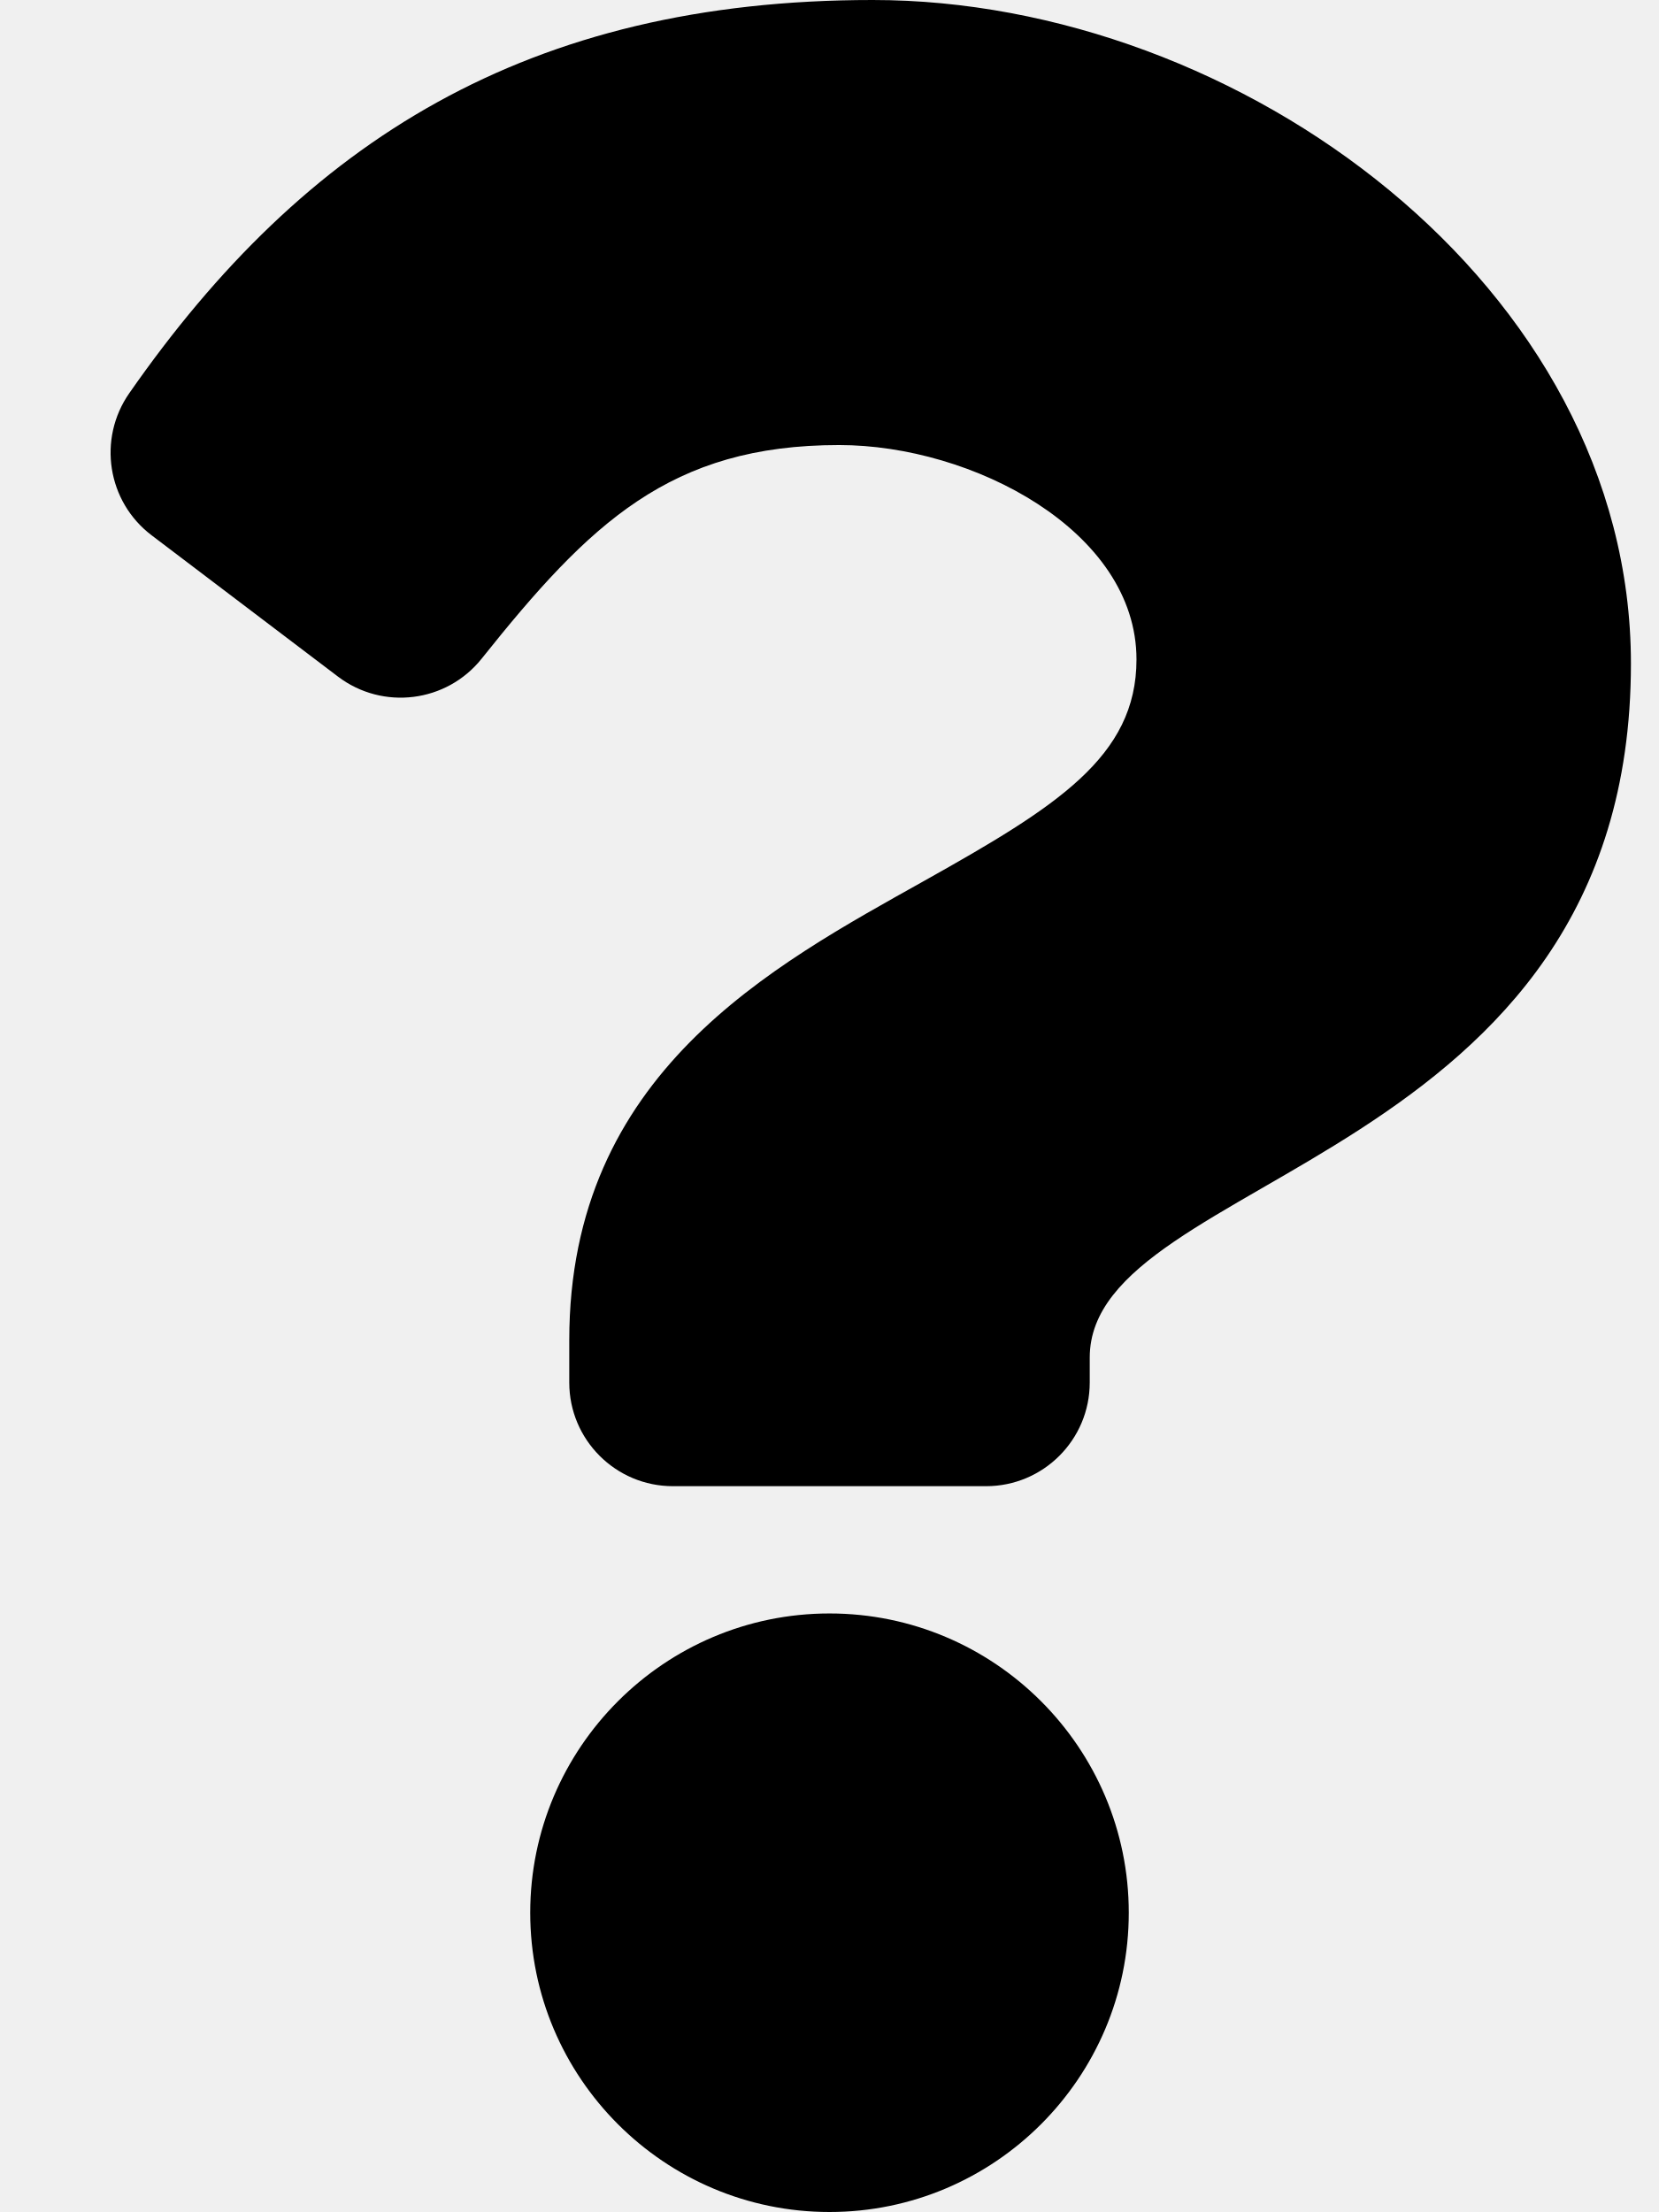
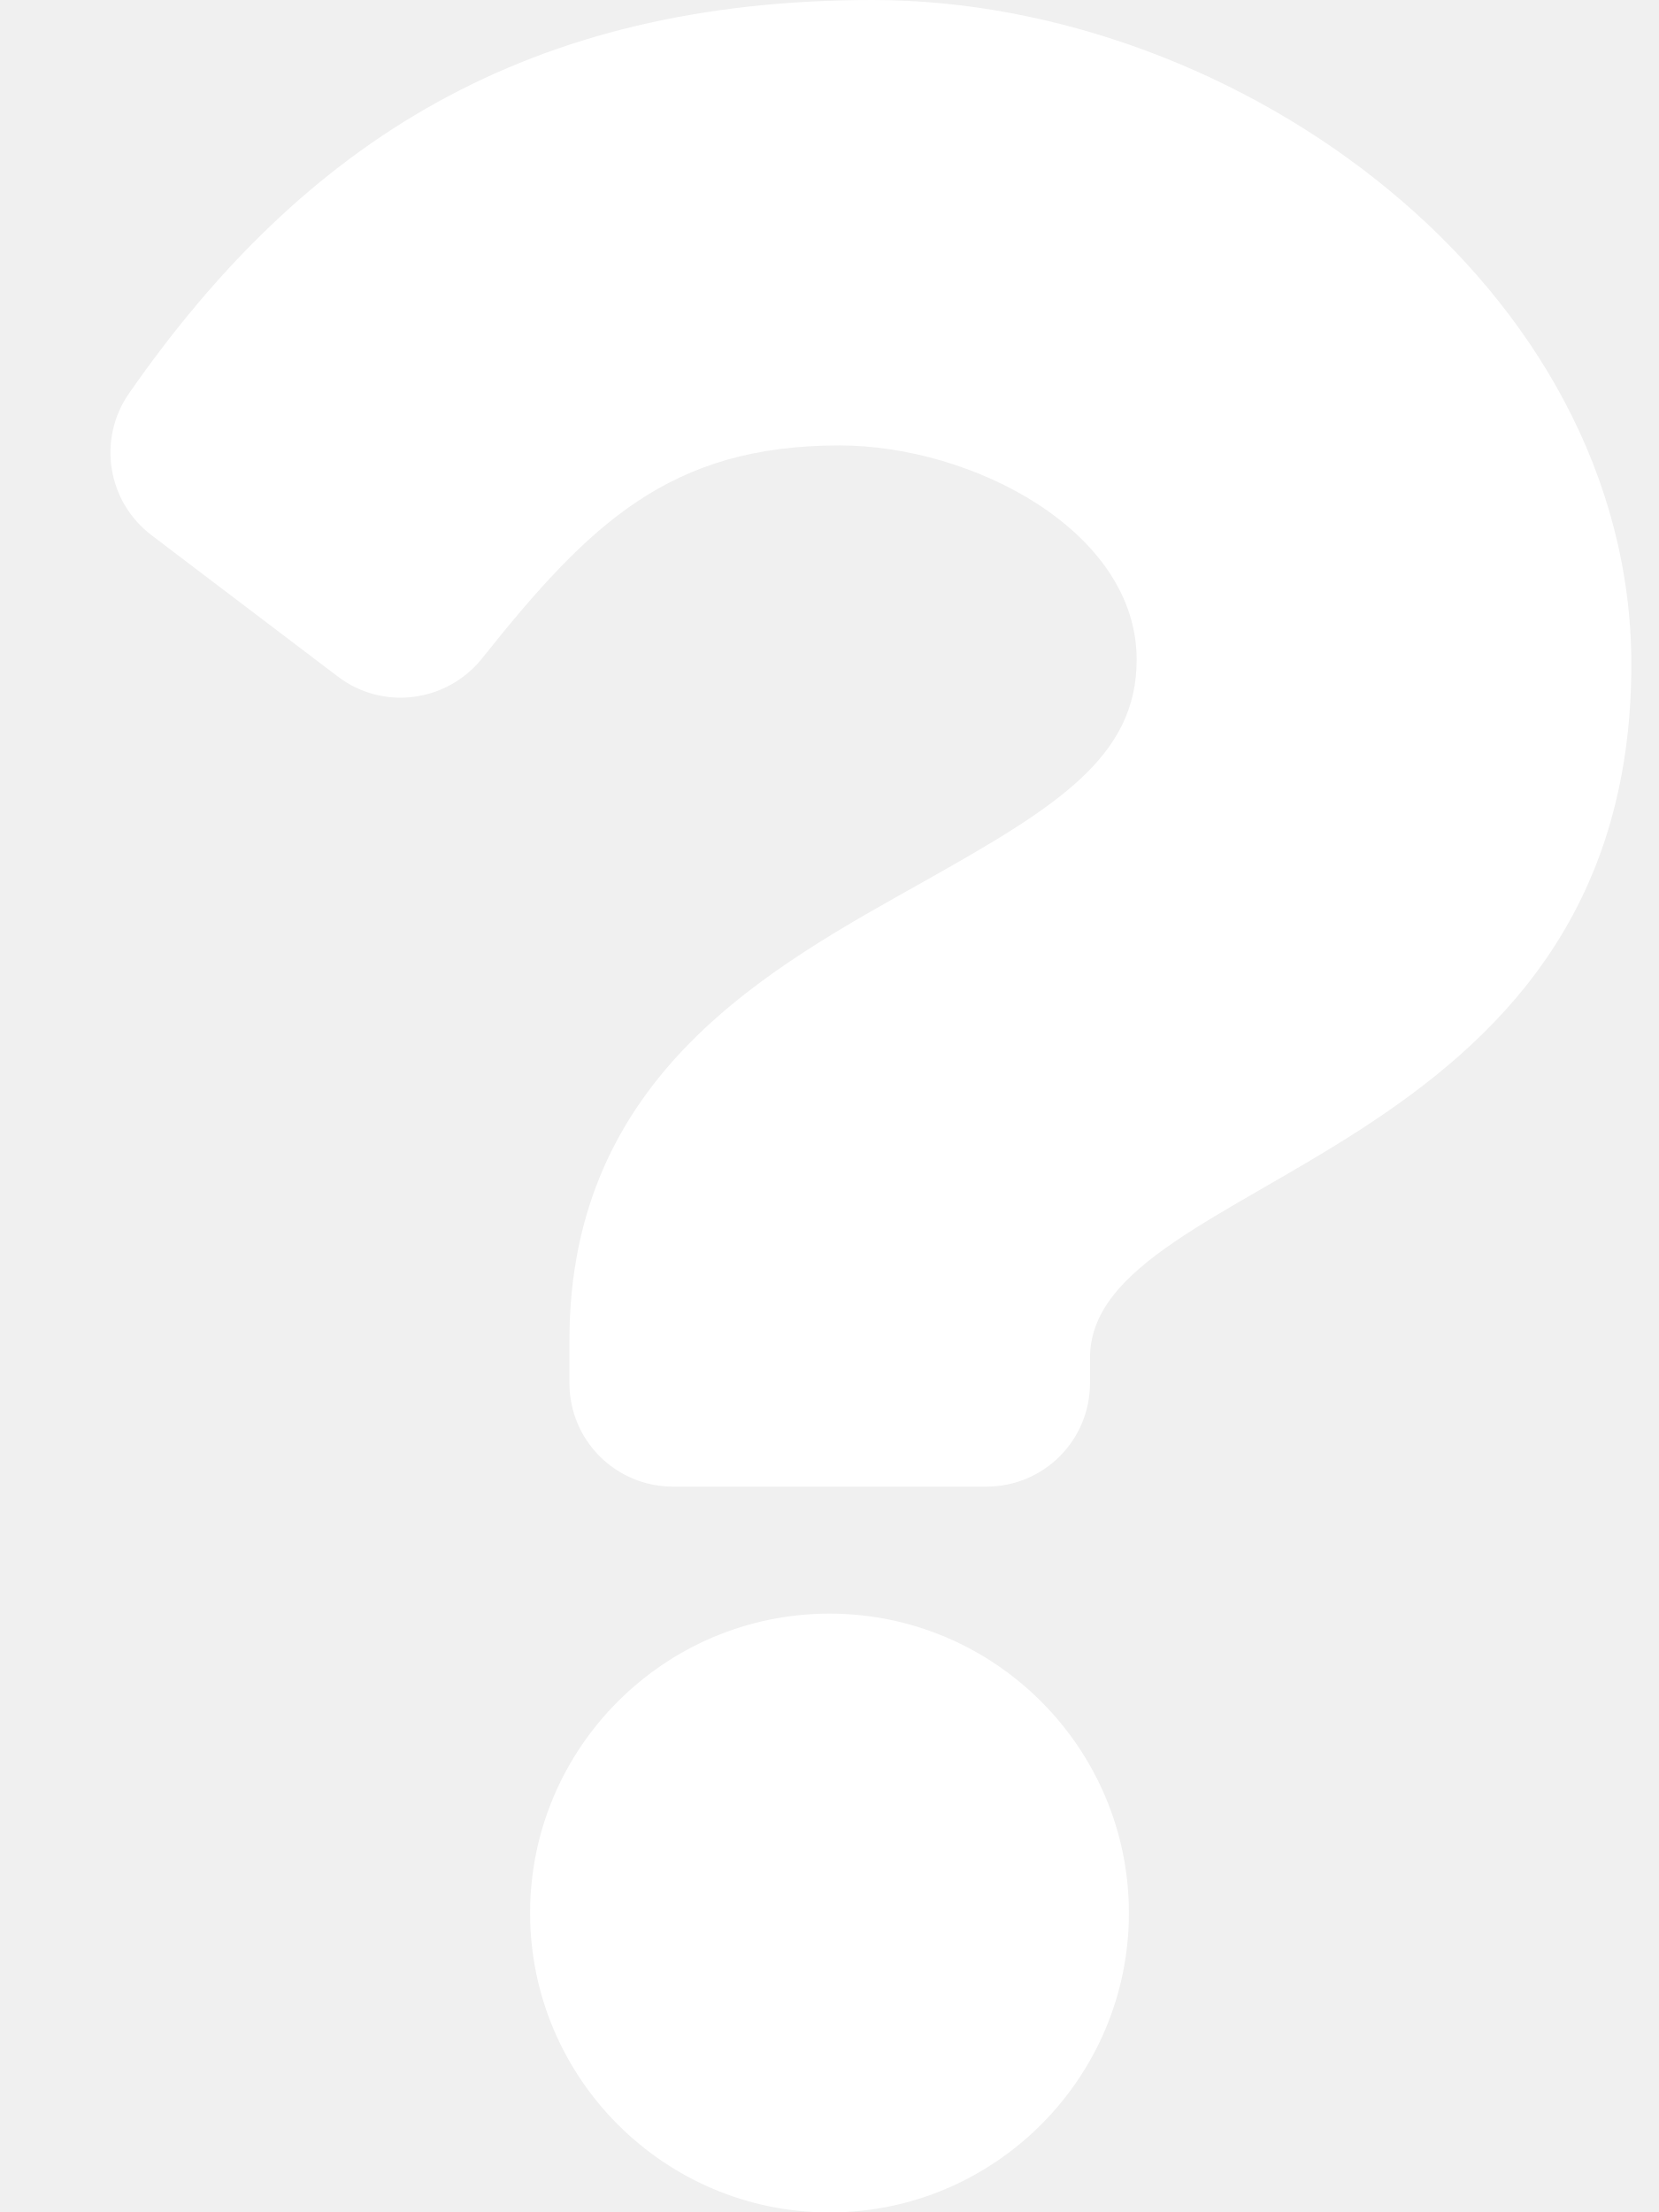
- <svg xmlns="http://www.w3.org/2000/svg" aria-hidden="true" focusable="false" data-prefix="fas" data-icon="question" class="svg-inline--fa fa-question fa-w-12" role="img" viewBox="0 0 384 512">
-   <path fill="currentColor" d="M202.021 0C122.202 0 70.503 32.703 29.914 91.026c-7.363 10.58-5.093 25.086 5.178 32.874l43.138 32.709c10.373 7.865 25.132 6.026 33.253-4.148 25.049-31.381 43.63-49.449 82.757-49.449 30.764 0 68.816 19.799 68.816 49.631 0 22.552-18.617 34.134-48.993 51.164-35.423 19.86-82.299 44.576-82.299 106.405V320c0 13.255 10.745 24 24 24h72.471c13.255 0 24-10.745 24-24v-5.773c0-42.86 125.268-44.645 125.268-160.627C377.504 66.256 286.902 0 202.021 0zM192 373.459c-38.196 0-69.271 31.075-69.271 69.271 0 38.195 31.075 69.27 69.271 69.27s69.271-31.075 69.271-69.271-31.075-69.27-69.271-69.27z" />
+ <svg xmlns="http://www.w3.org/2000/svg" version="1.1" id="Livello_1" focusable="false" x="0px" y="0px" viewBox="0 0 384 512" style="enable-background:new 0 0 384 512;" xml:space="preserve">
+   <style type="text/css">
+ 	.st0{fill:#FFFFFF;}
+ </style>
+   <path class="st0" d="M202,0C122.2,0,70.5,32.7,29.9,91c-7.4,10.6-5.1,25.1,5.2,32.9l43.1,32.7c10.4,7.9,25.1,6,33.3-4.1  c25-31.4,43.6-49.4,82.8-49.4c30.8,0,68.8,19.8,68.8,49.6c0,22.6-18.6,34.1-49,51.2c-35.4,19.9-82.3,44.6-82.3,106.4v9.8  c0,13.3,10.7,24,24,24h72.5c13.3,0,24-10.7,24-24v-5.8c0-42.9,125.3-44.6,125.3-160.6C377.5,66.3,286.9,0,202,0z M192,373.5  c-38.2,0-69.3,31.1-69.3,69.3c0,38.2,31.1,69.3,69.3,69.3s69.3-31.1,69.3-69.3S230.2,373.5,192,373.5z" />
</svg>
